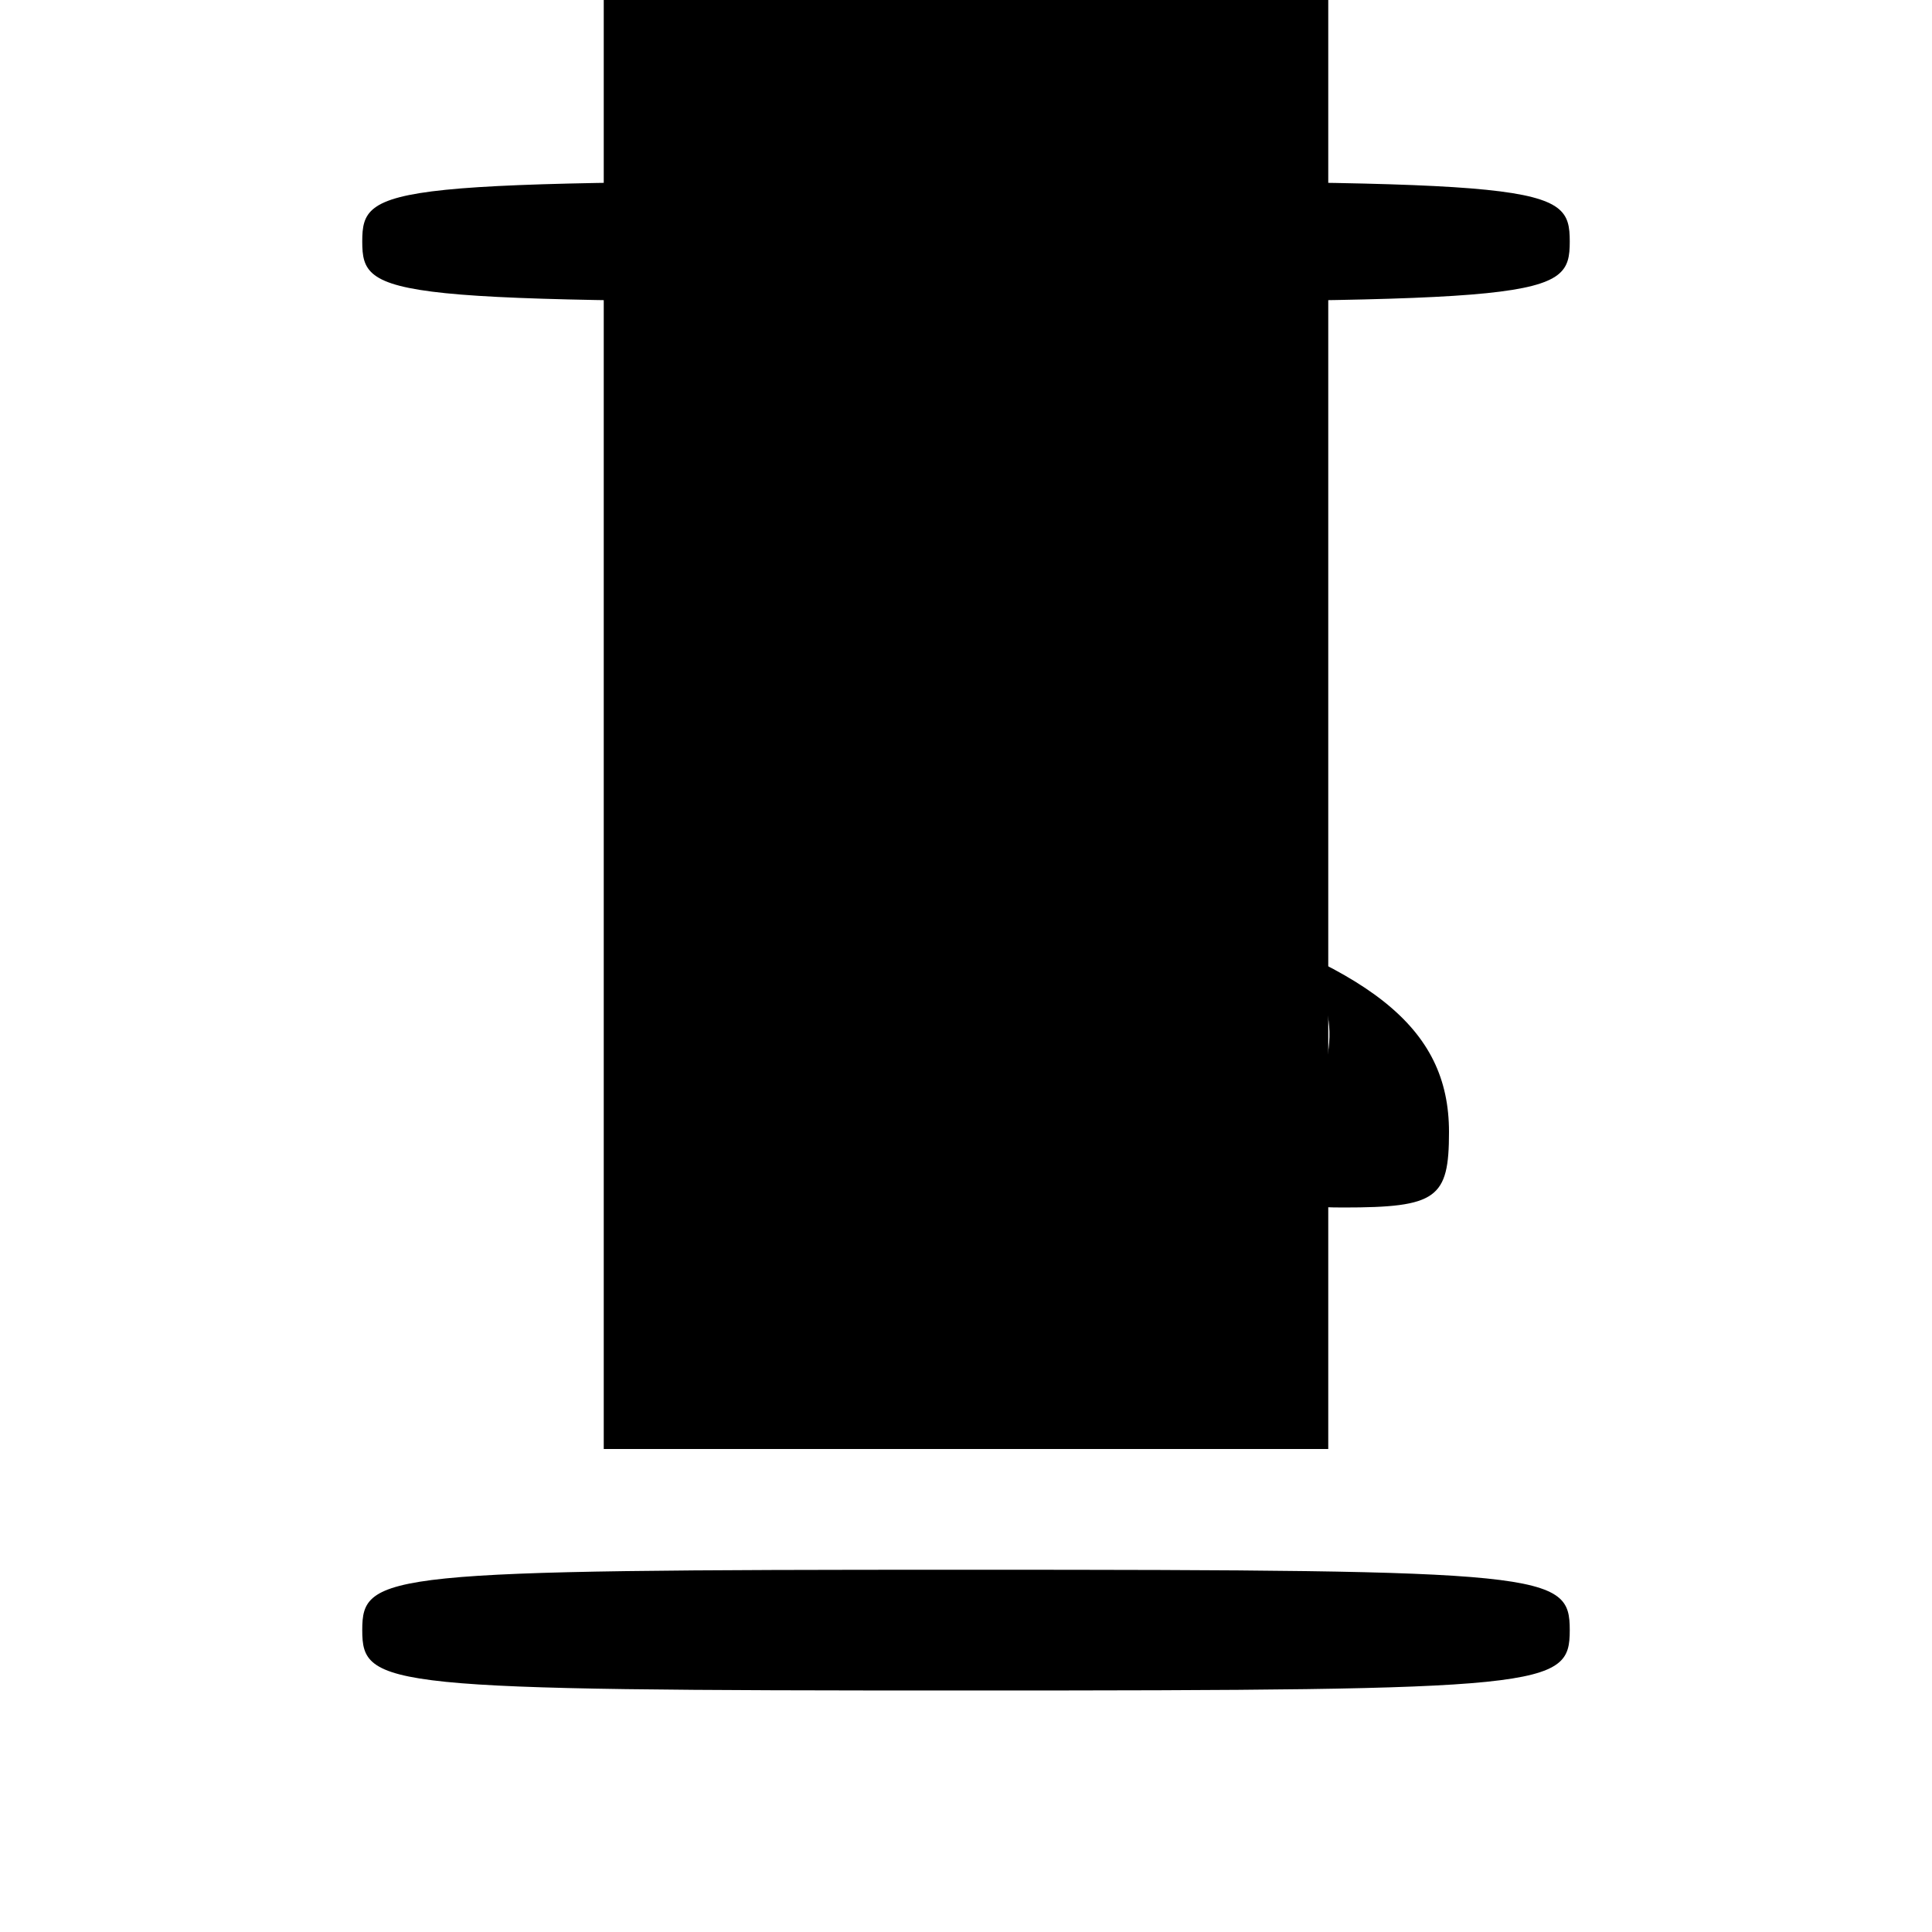
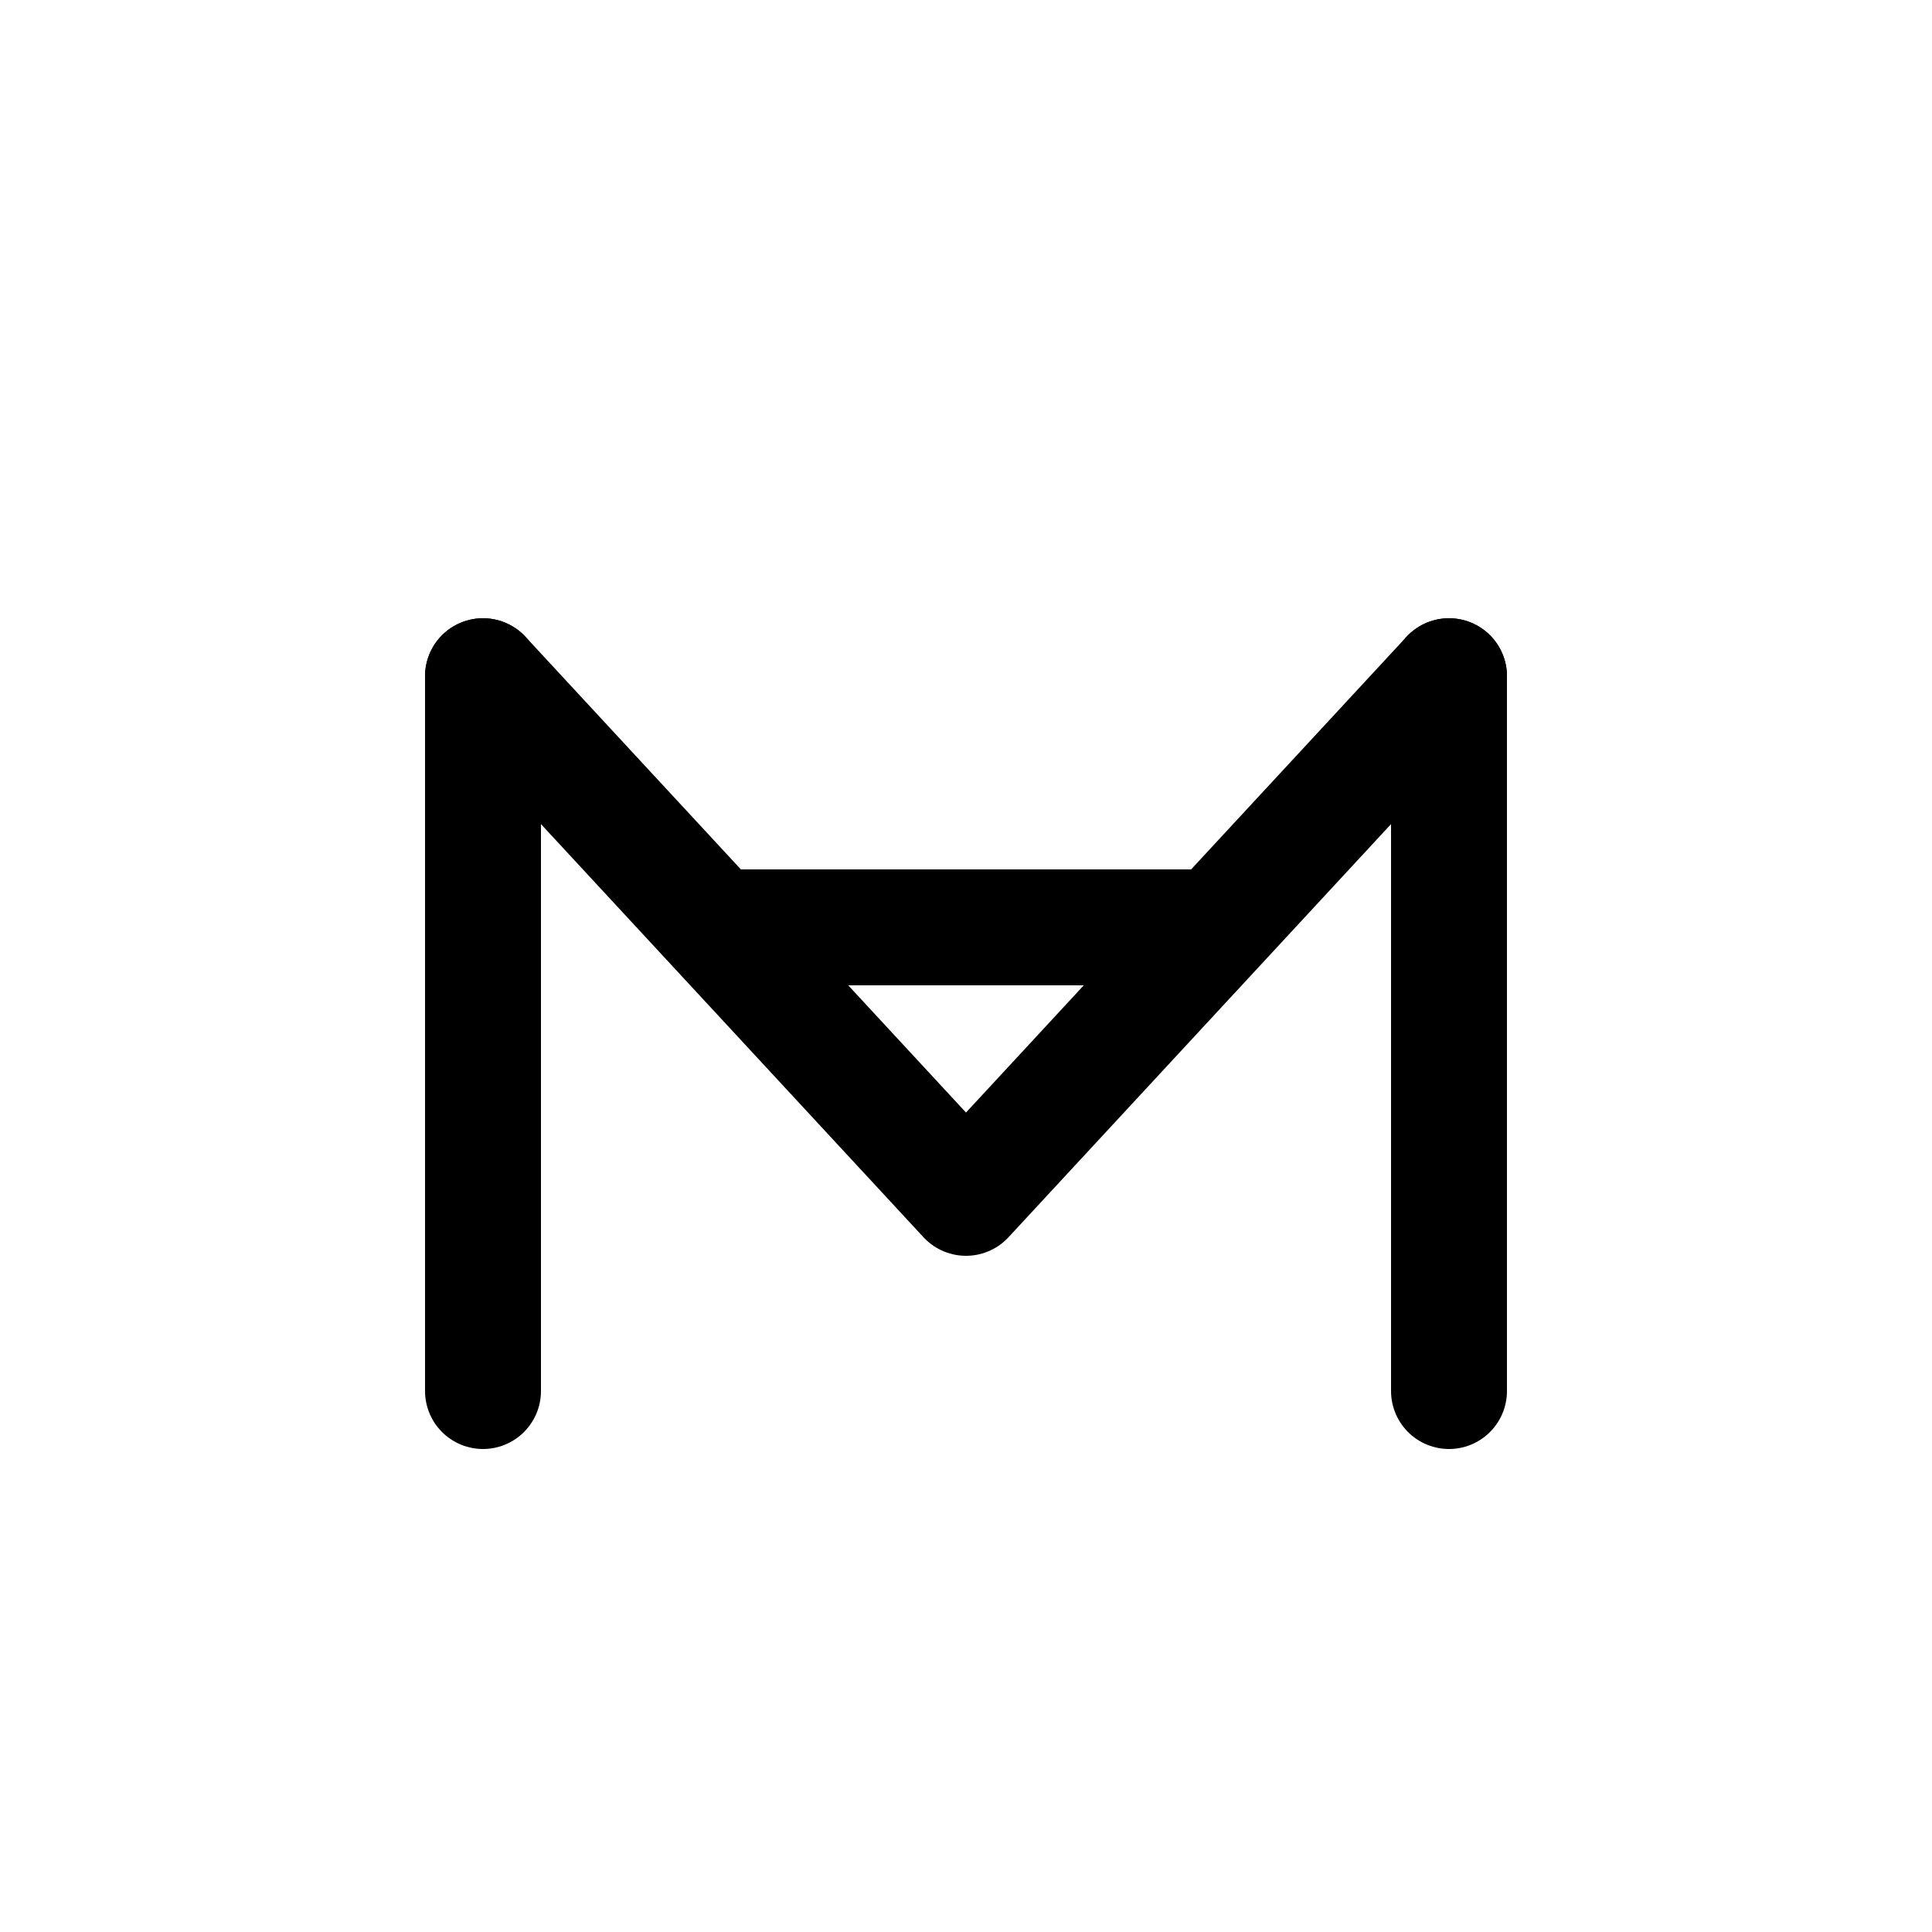
- <svg xmlns="http://www.w3.org/2000/svg" version="1.0" width="64pt" height="64pt" viewBox="0 0 64 64" preserveAspectRatio="xMidYMid meet">
-   <g transform="translate(0,64) scale(0.1,-0.1)" fill="#000000" stroke="none">
-     <path d="M120 560 c0 -19 7 -20 200 -20 193 0 200 1 200 20 0 19 -7 20 -200 20 -193 0 -200 -1 -200 -20z" />
-     <path d="M120 100 c0 -19 7 -20 200 -20 193 0 200 1 200 20 0 19 -7 20 -200 20 -193 0 -200 -1 -200 -20z" />
-     <path d="M200 480 l0 -320 120 0 120 0 0 320 0 320 -120 0 -120 0 0 -320z" />
-     <path d="M320 360 c0 -13 14 -20 53 -27 28 -6 56 -13 60 -17 13 -11 8 -39 -8 -50 -25 -15 -17 -26 20 -26 31 0 35 3 35 25 0 35 -26 55 -95 76 -65 19 -65 19 -65 -6z" />
+ <svg xmlns="http://www.w3.org/2000/svg" viewBox="0 0 100 100">
+   <g fill="none" stroke="currentColor" stroke-width="6" stroke-linecap="round" stroke-linejoin="round">
+     <path d="M25 72V35" />
+     <path d="M75 72V35" />
+     <path d="M25 35 L50 62 L75 35" />
+     <line x1="38" y1="48" x2="62" y2="48" />
  </g>
</svg>
